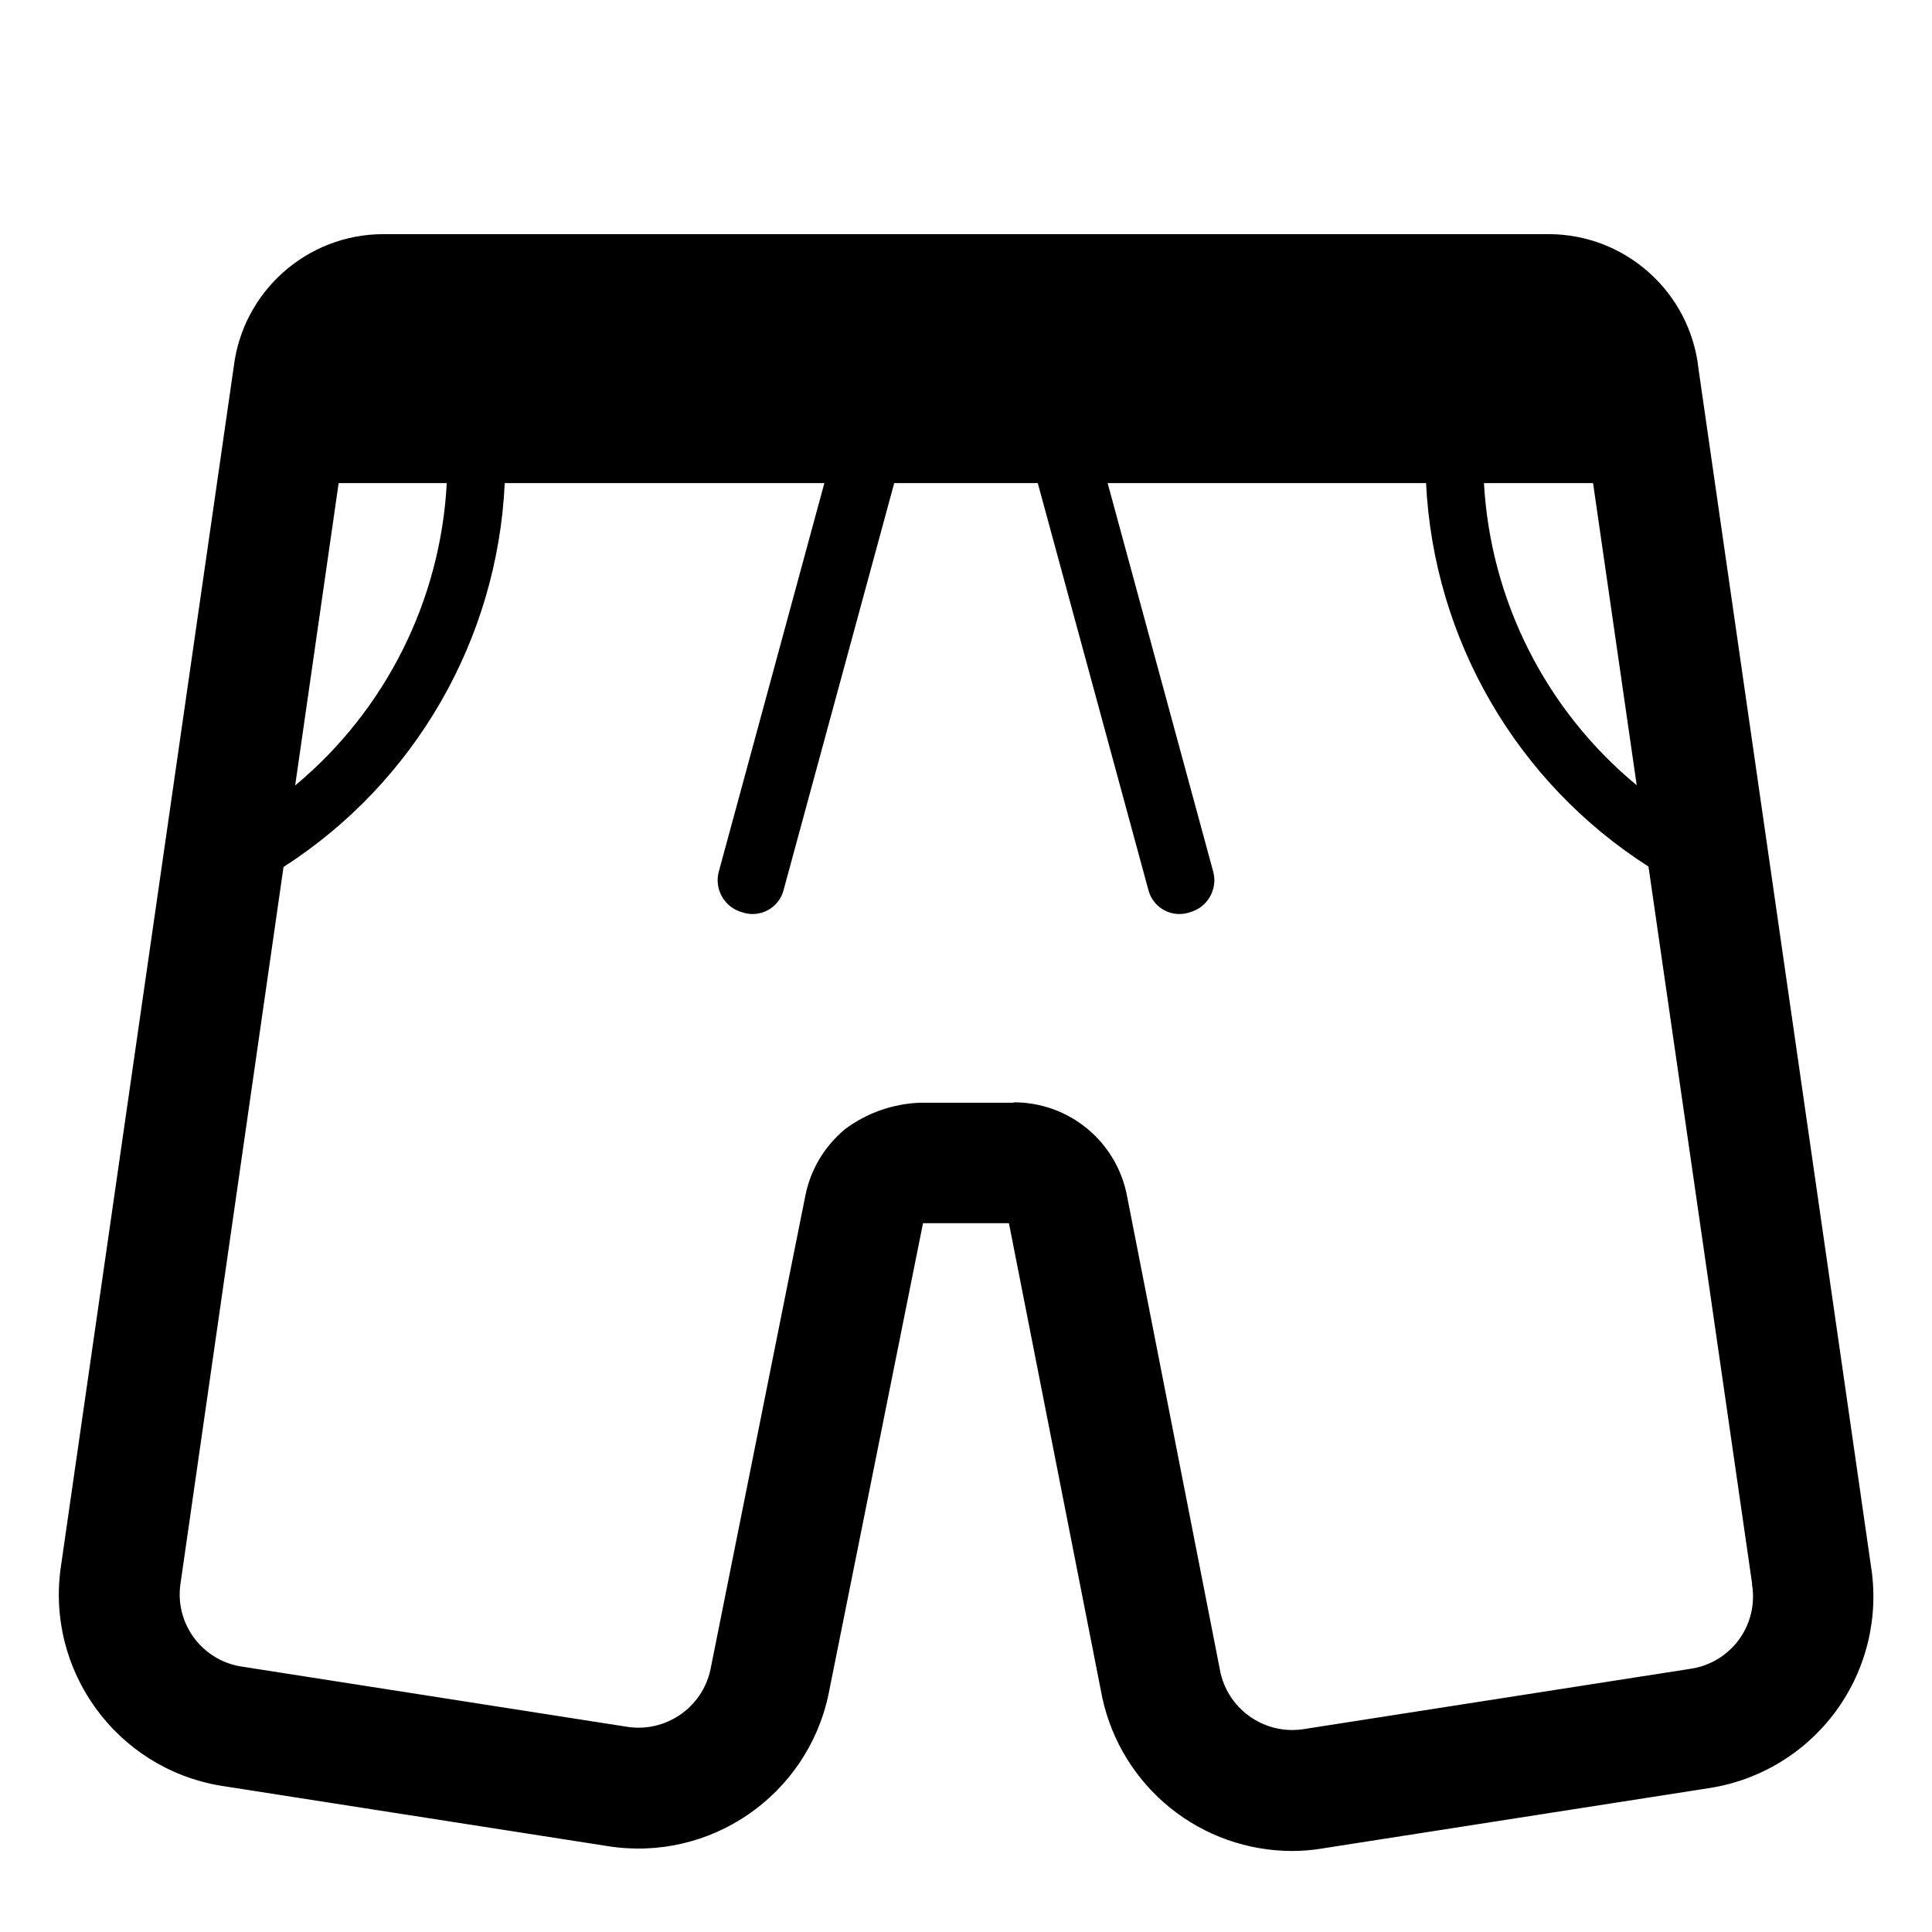
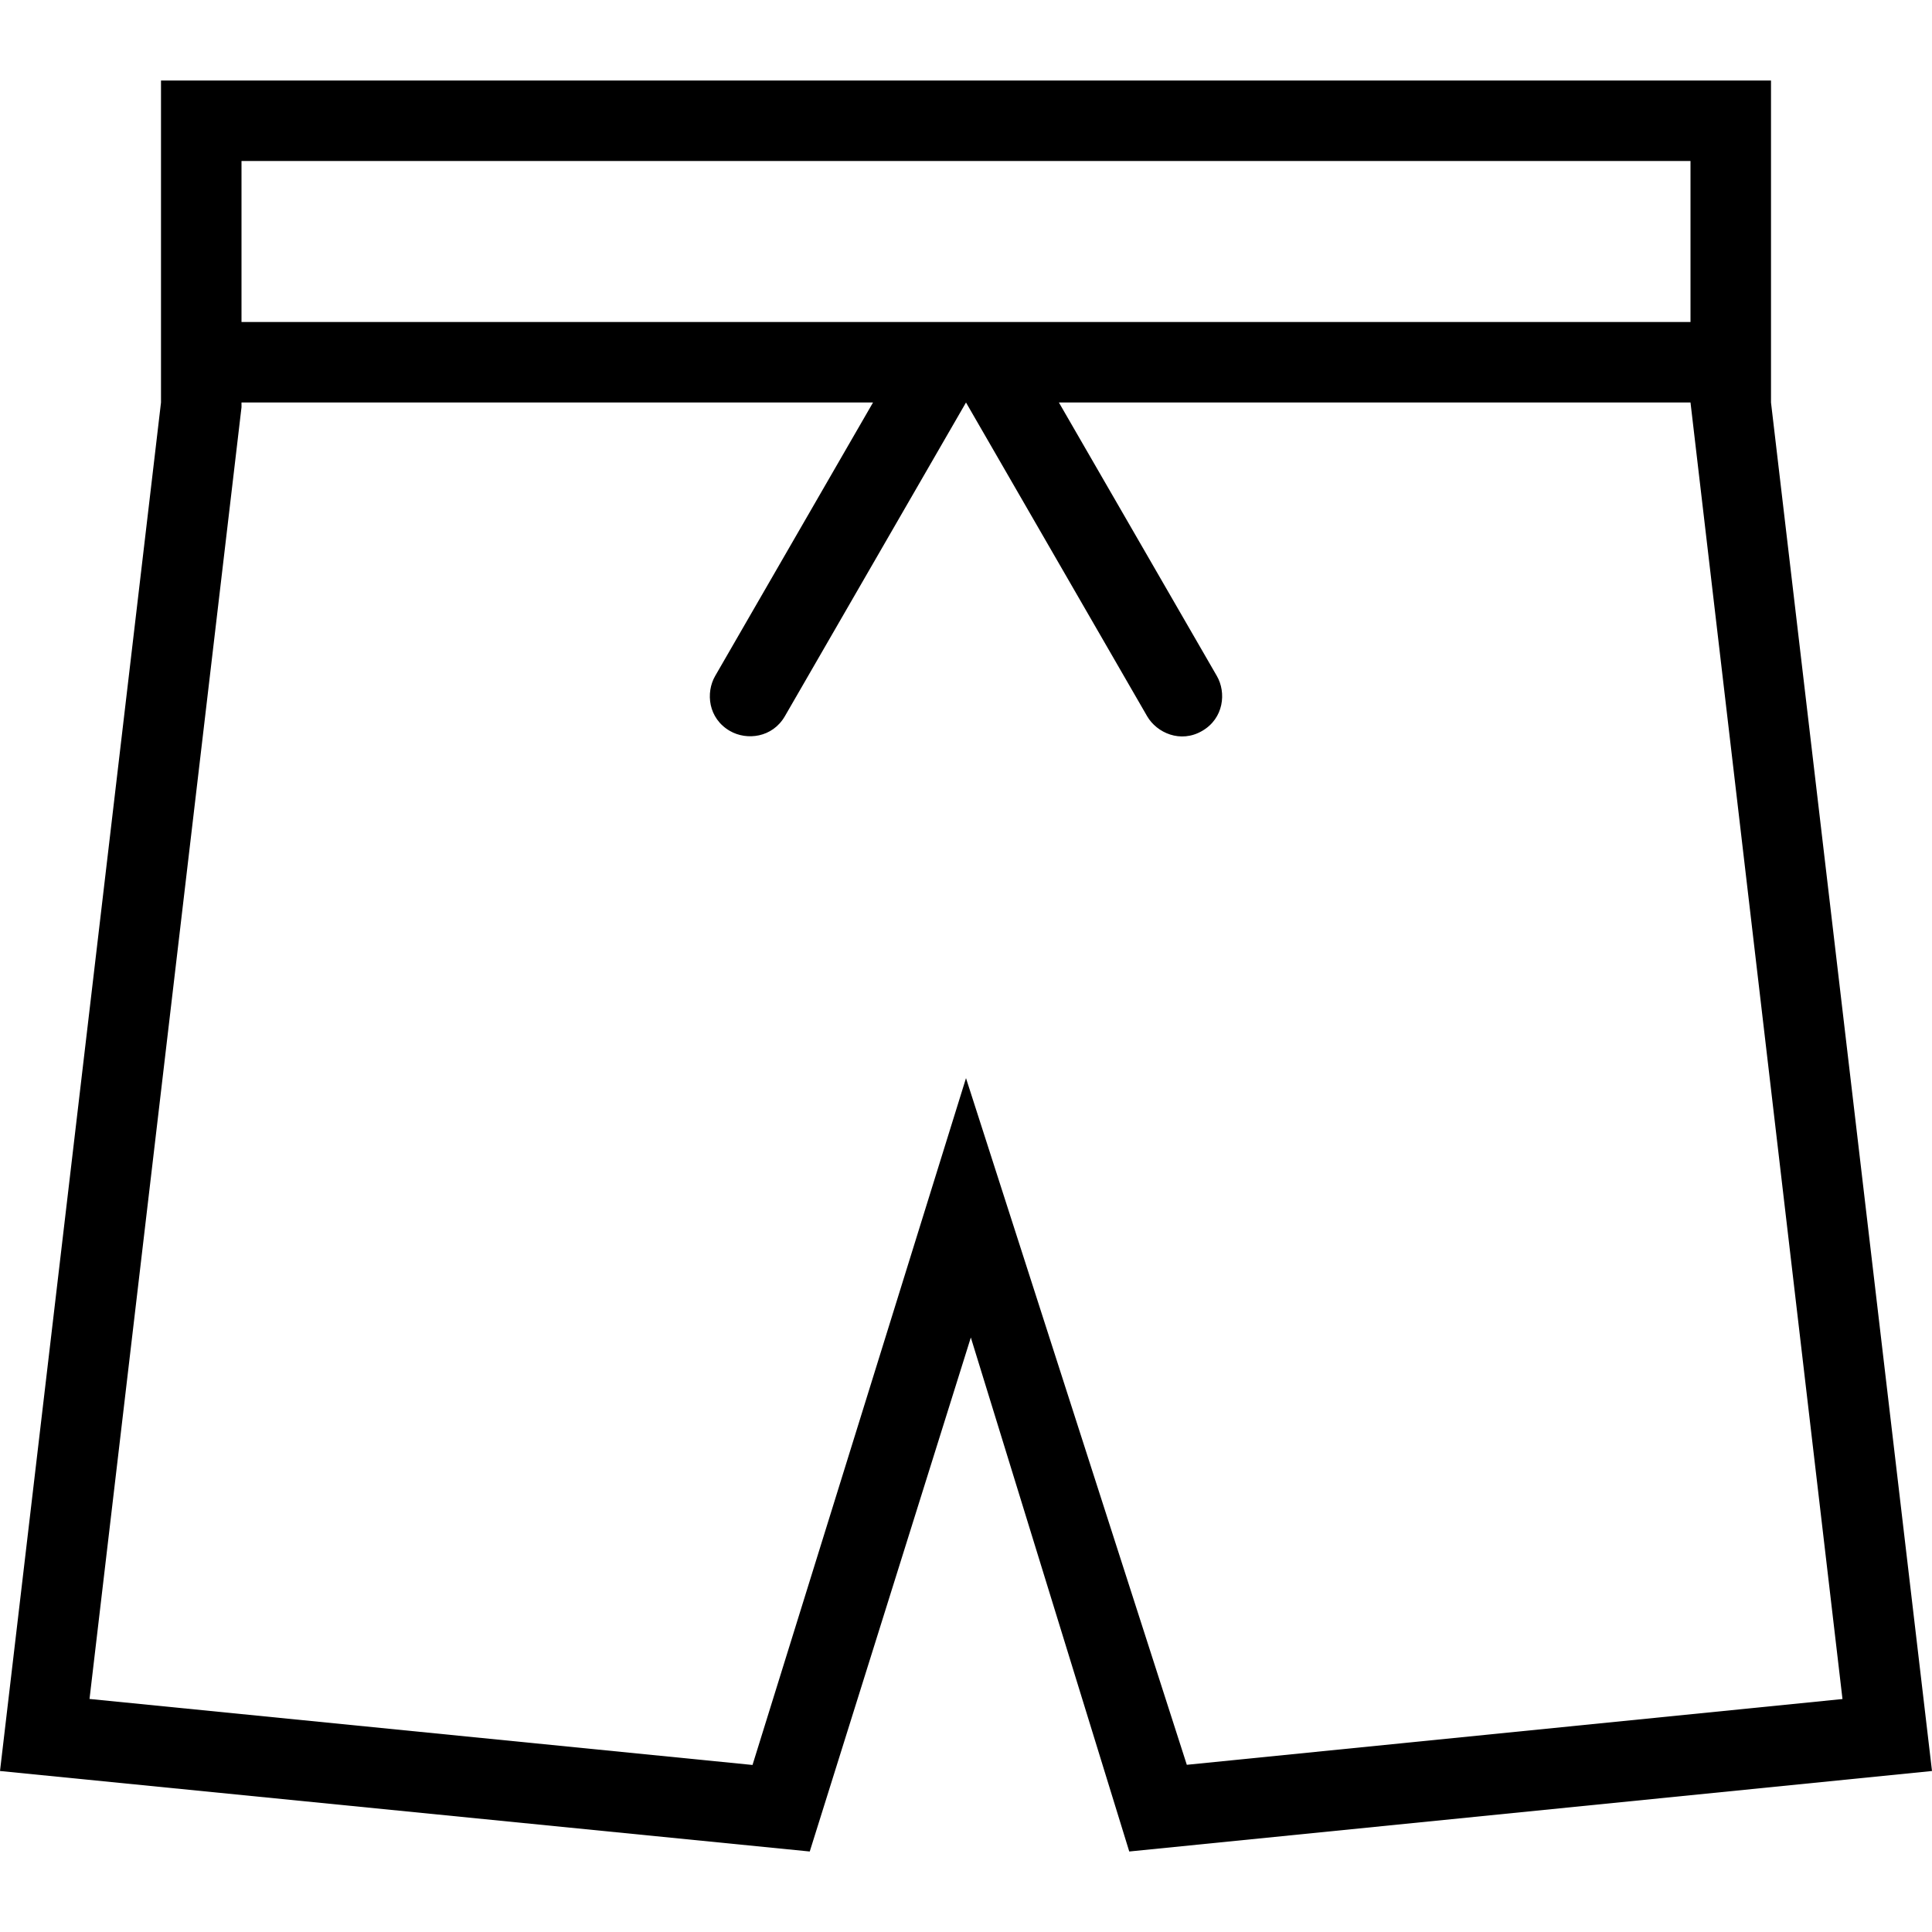
- <svg xmlns="http://www.w3.org/2000/svg" width="12" height="12" viewBox="0 0 32 32">
-   <path fill="#000" d="M19.382 29.944a3.22 3.22 0 0 0 2.018.714h.003a3 3 0 0 0 .5-.042l6.41-1a3.21 3.21 0 0 0 2.674-3.691L28.133 6.113a2.5 2.5 0 0 0-2.484-2.235H6.35a2.5 2.5 0 0 0-2.479 2.2L1.011 25.93a3.21 3.21 0 0 0 2.645 3.647l6.406 1a3.22 3.22 0 0 0 3.66-2.51l1.566-7.807h1.423l1.547 7.862c.156.718.553 1.36 1.124 1.822m-1.37-11.246a1.9 1.9 0 0 0-1.218-.44l-.005.007h-1.564c-.443.02-.87.17-1.225.435c-.34.28-.574.668-.66 1.1l-1.573 7.855a1.22 1.22 0 0 1-1.388.945l-6.4-1a1.21 1.21 0 0 1-.989-1.373L4.696 14.36A8 8 0 0 0 8.36 8.002h5.294l-1.752 6.448a.55.55 0 0 0 .39.66a.53.53 0 0 0 .69-.38l1.829-6.728h2.378l1.829 6.728a.53.53 0 0 0 .69.38a.55.55 0 0 0 .39-.66l-1.752-6.448h5.274a8 8 0 0 0 3.684 6.351l1.715 11.867v.024a1.21 1.21 0 0 1-1.008 1.395l-6.414 1a1.22 1.22 0 0 1-1.38-.925l-1.549-7.9a1.9 1.9 0 0 0-.656-1.116m9.097-5.692a7 7 0 0 1-2.53-5.004h1.807zm-22.22.003l.72-5.007H7.4a7 7 0 0 1-2.51 5.007m10.336 7.255v-.006h.007z" />
+ <svg xmlns="http://www.w3.org/2000/svg" width="24" height="24" fill-rule="evenodd">
+   <path d="M22 5l2 17-9.972 1-1.968-6.385-2.001 6.385-10.059-1 2-17v-4h20v4zm-1 0h-7.846l1.962 3.397c.119.205.088.527-.183.683-.268.156-.563.024-.683-.183l-2.25-3.897-2.25 3.897c-.155.268-.474.304-.683.183-.27-.156-.303-.475-.183-.683l1.961-3.397h-7.845v.059l-1.888 16.046 8.236.82 2.652-8.532 2.743 8.53 8.145-.817-1.888-16.106zm-18-1h18v-2h-18v2z" />
</svg>
